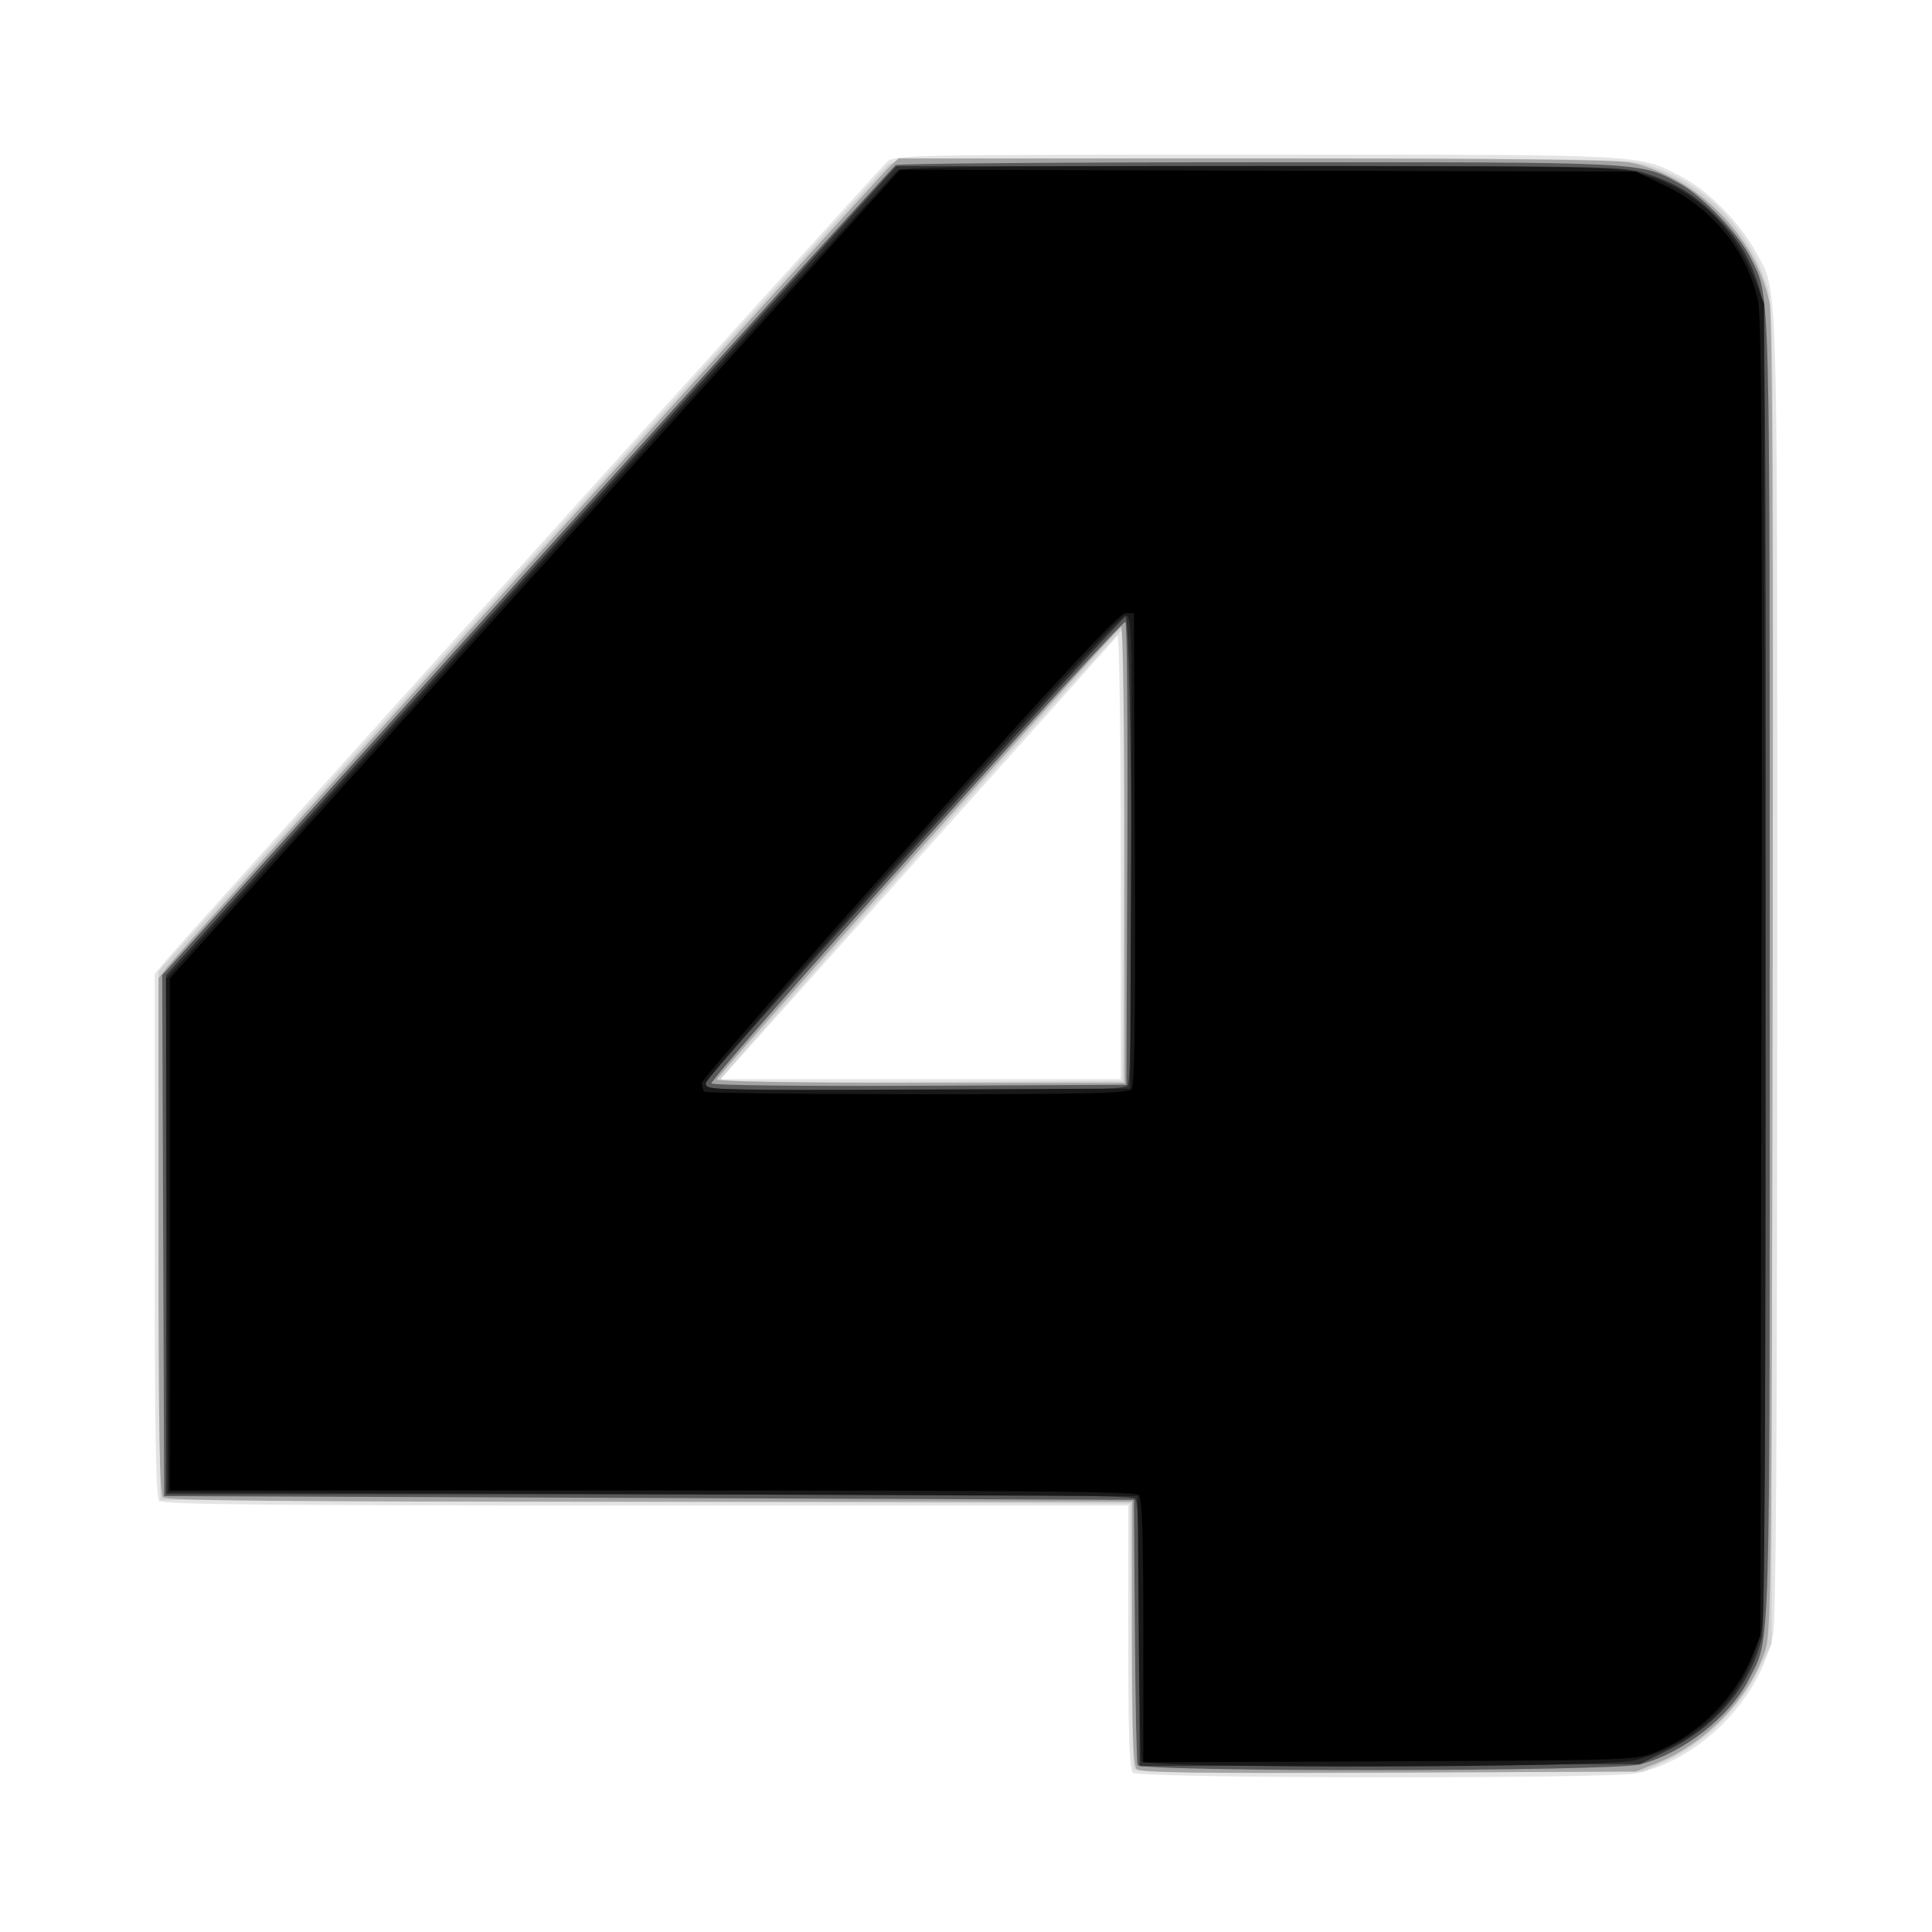
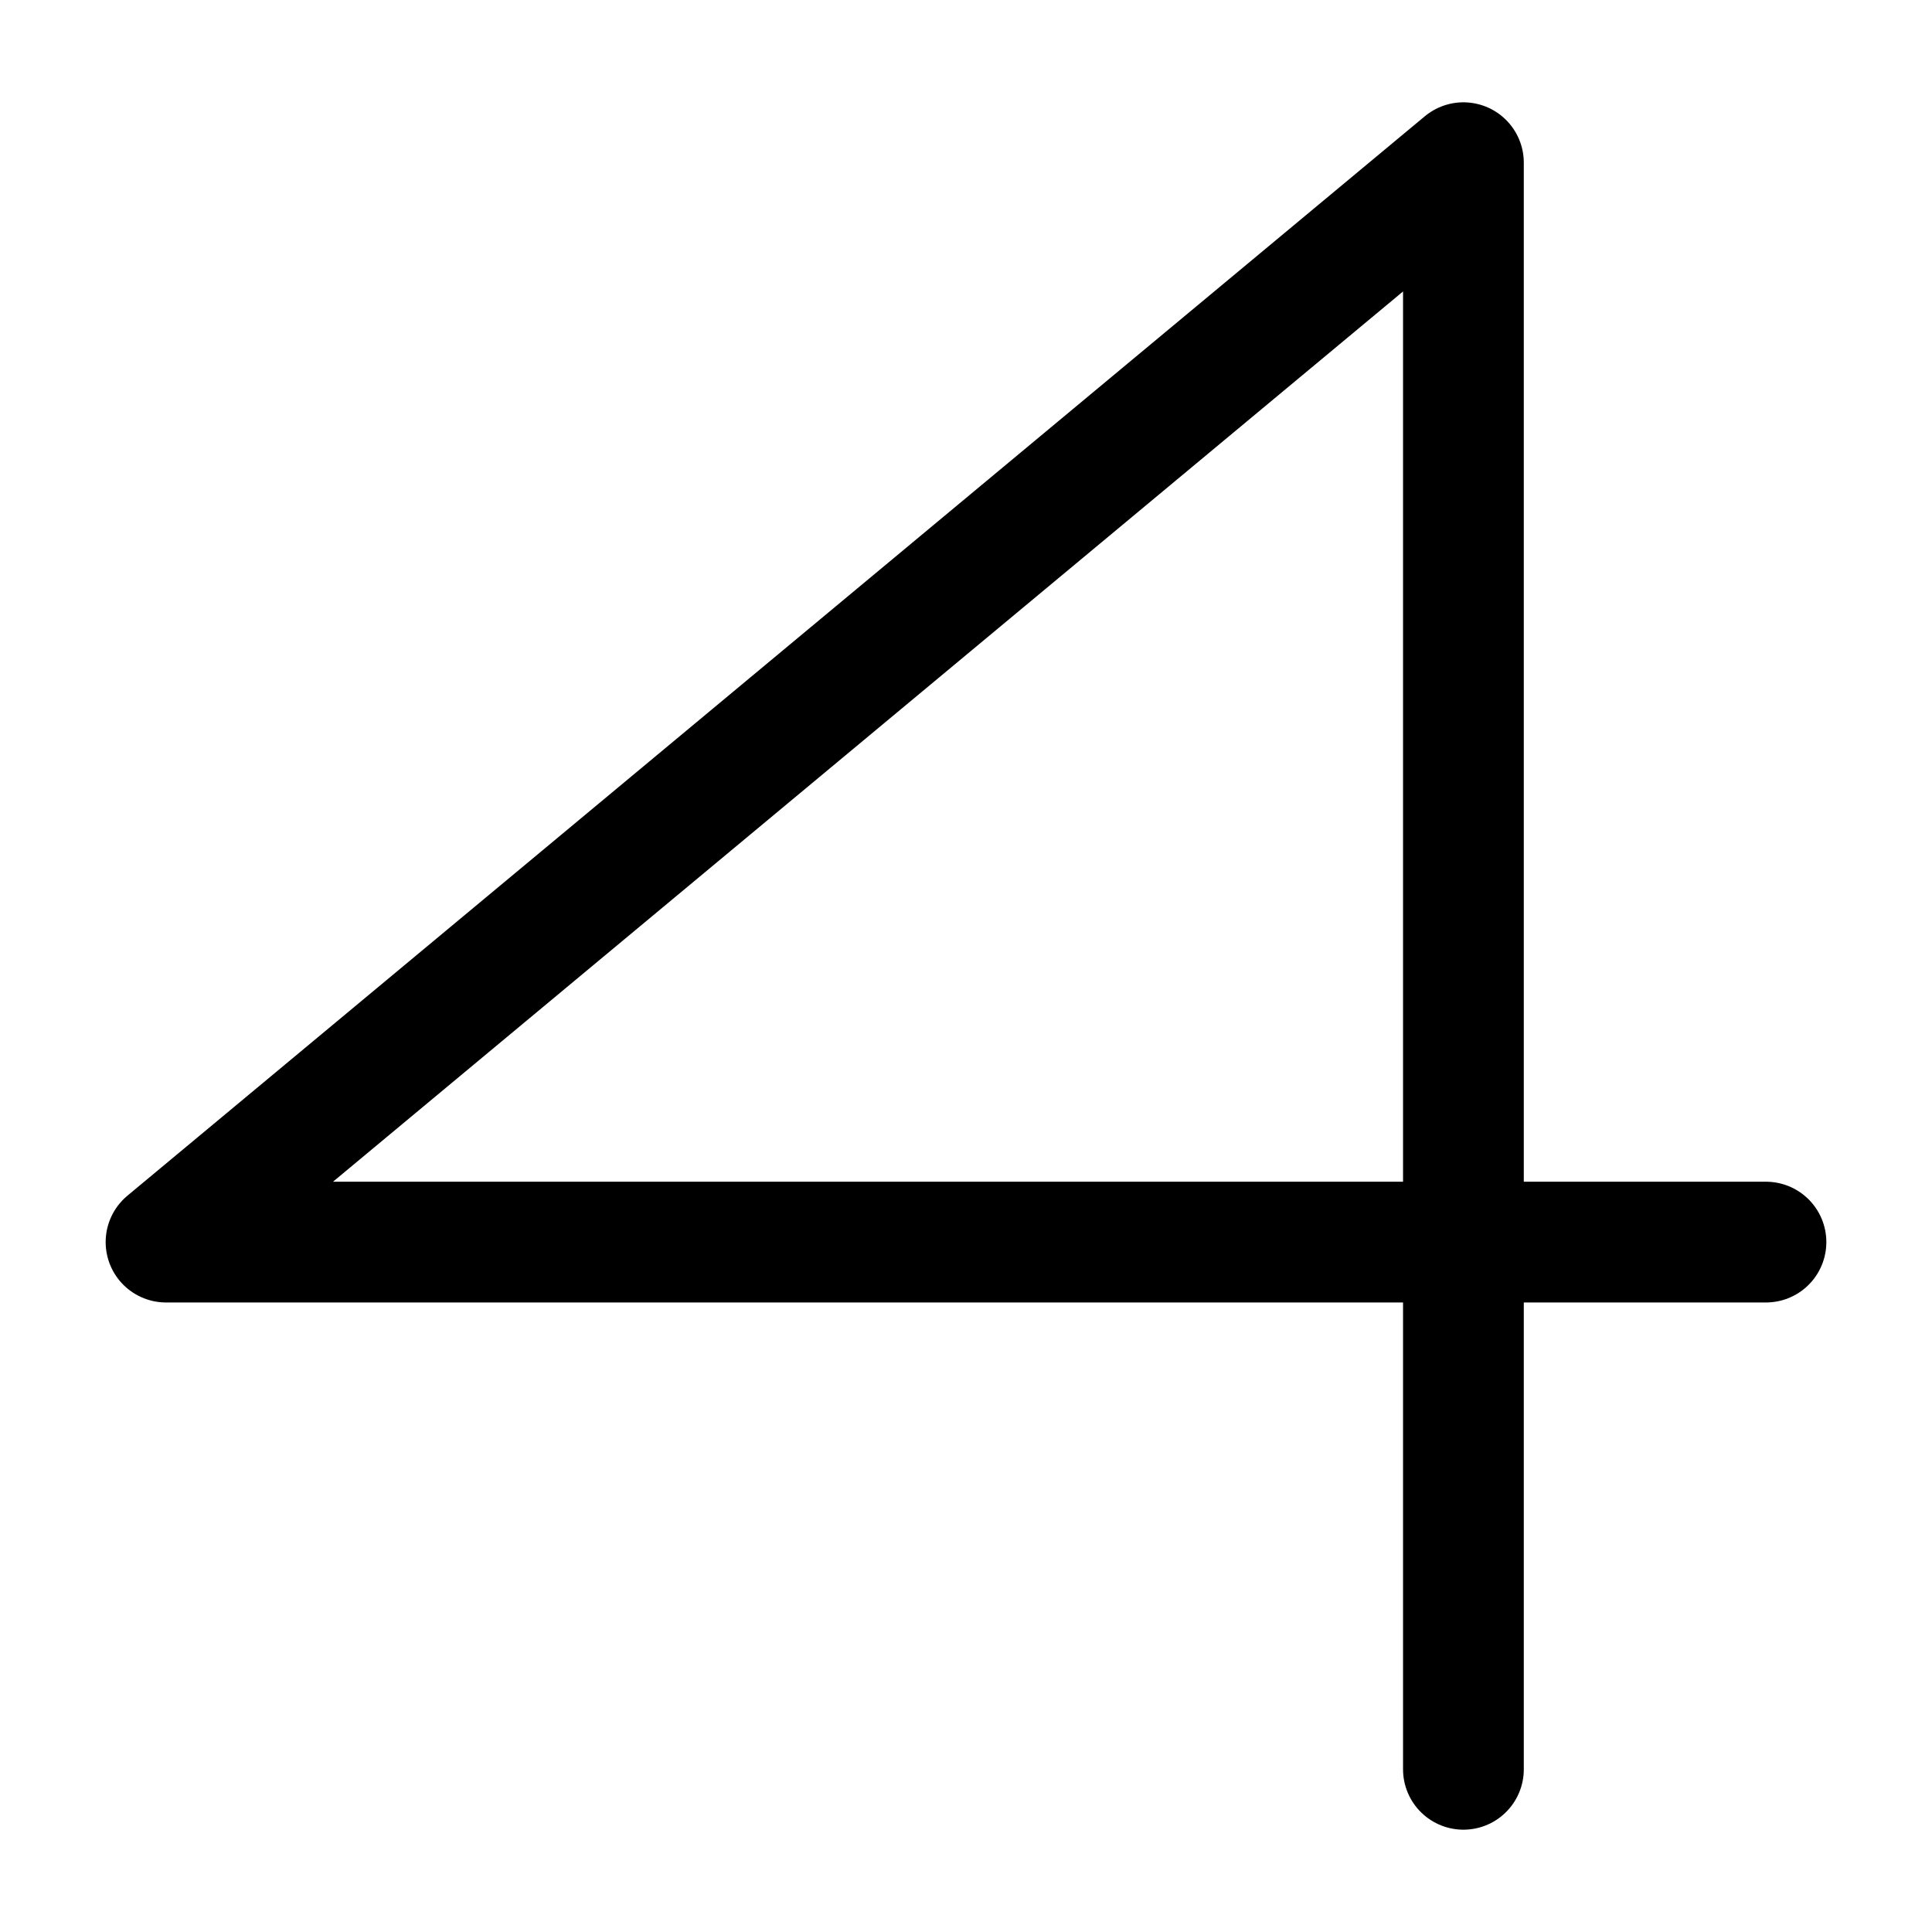
- <svg xmlns="http://www.w3.org/2000/svg" version="1.1" id="svg447" width="682.667" height="682.667" viewBox="0 0 682.667 682.667">
-   <defs id="defs451" />
-   <g id="g453">
-     <g id="g573" transform="translate(-0.00207995,-0.02233346)">
-       <path style="fill:#e4e4e4;stroke-width:1.333" d="m 400.267,626.4 c -1.183,-1.183 -1.6,-13.689 -1.6,-48 v -46.4 H 228.267 c -130.756,0 -170.772,-0.372 -172,-1.6 -1.214,-1.214 -1.6,-23.888 -1.6,-93.898 v -92.298 l 3.667,-4.431 C 64.692,332.09 310.848,59.448 313.637,57 c 2.492,-2.187 10.635,-2.333 130.231,-2.333 140.379,0 135.04,-0.292 151.08,8.257 8.949,4.77 20.039,16.11 25.342,25.912 8.15,15.065 7.711,0.708 7.711,252.045 0,162.073 -0.432,231.733 -1.469,236.72 -4.734,22.772 -25.293,43.747 -48.013,48.985 -8.939,2.061 -176.179,1.886 -178.251,-0.186 z m -4.267,-324 c 0,-44.057 -0.506,-78.374 -1.145,-77.667 -0.63,0.697 -32.429,36.217 -70.666,78.933 l -69.521,77.667 h 70.666 70.666 z" id="path587" />
-       <path style="fill:#d1d1d1;stroke-width:1.333" d="m 400.641,625.036 c -0.35,-0.937 -0.787,-22.403 -0.972,-47.703 l -0.336,-46 -171.333,-0.667 -171.333,-0.667 -0.342,-93.362 -0.342,-93.362 47.009,-52.043 c 25.855,-28.624 83.236,-92.211 127.513,-141.304 44.277,-49.094 81.694,-90.311 83.148,-91.595 2.479,-2.188 10.68,-2.333 131.587,-2.333 113.772,0 129.796,0.249 136.186,2.114 19.624,5.728 35.712,21.513 42.518,41.716 2.756,8.18 2.76,8.587 2.409,244.585 l -0.351,236.391 -4.94,9.995 c -6.34,12.828 -18.505,24.832 -31.311,30.898 l -9.083,4.302 -89.695,0.369 c -71.817,0.296 -89.821,0.03 -90.331,-1.333 z m -3.631,-322.817 c 0.193,-44.729 -0.165,-79.584 -0.814,-79.333 -1.952,0.755 -141.53,157.036 -141.53,158.465 0,0.884 24.119,1.222 71,0.994 l 71,-0.345 z" id="path585" />
-       <path style="fill:#a4a4a4;stroke-width:1.333" d="m 401.645,625.112 c -1.242,-1.242 -1.645,-13.028 -1.645,-48.045 v -46.4 h -170.4 c -130.756,0 -170.772,-0.372 -172,-1.6 -1.213,-1.213 -1.6,-23.575 -1.6,-92.487 v -90.887 l 2.987,-3.846 C 63.183,336.443 310.232,62.664 314.218,59 l 3.264,-3 h 125.86 c 88.172,0 127.976,0.449 132.926,1.5 23.278,4.943 44.126,26.001 48.989,49.483 1.024,4.946 1.348,75.292 1.098,238.35 -0.334,217.339 -0.498,231.752 -2.717,238.255 -5.673,16.625 -20.921,32.44 -37.873,39.279 l -7.766,3.133 -87.355,0.378 c -67.909,0.294 -87.721,0.012 -89,-1.267 z M 397.333,301.889 c 0,-44.769 -0.513,-80.58 -1.151,-80.333 -1.858,0.718 -142.849,158.509 -142.849,159.871 0,0.75 28.49,1.24 72,1.24 h 72 z" id="path583" />
-       <path style="fill:#5a5a5a;stroke-width:1.333" d="m 401.961,623.667 c -0.342,-0.917 -0.773,-22.367 -0.958,-47.667 l -0.336,-46 L 229.333,529.333 58,528.667 57.658,436.628 57.315,344.589 186.14,201.961 C 256.993,123.516 315.647,58.893 316.482,58.354 c 0.835,-0.539 58.542,-0.989 128.238,-1 138.219,-0.022 134.556,-0.21 148.939,7.619 8.034,4.373 20.92,17.917 24.933,26.206 7.02,14.502 6.709,2.908 6.726,250.208 0.017,250.298 0.413,236.692 -7.322,251.956 -6.735,13.291 -22.963,26.004 -38.462,30.131 -9.631,2.564 -176.619,2.746 -177.572,0.193 z m -3.617,-321.59 c 0.189,-44.691 -0.116,-81.716 -0.678,-82.278 -1.287,-1.287 -147.223,161.426 -146.227,163.038 0.417,0.675 32.109,1.037 73.647,0.841 l 72.914,-0.345 z" id="path581" />
-       <path style="fill:#2f2f2f;stroke-width:1.333" d="m 402.667,577.637 c 0,-34.34 -0.417,-46.853 -1.6,-48.037 -1.228,-1.228 -41.244,-1.6 -172,-1.6 H 58.667 v -91.713 -91.713 L 187.667,201.658 316.667,58.742 444.881,58.704 c 121.898,-0.036 128.612,0.086 136.286,2.474 11.117,3.46 18.344,7.97 26.371,16.458 7.6,8.035 11.123,14.175 14.315,24.939 1.938,6.538 2.144,29.736 2.114,238.667 -0.021,151.1 -0.5,233.454 -1.381,237.272 -3.872,16.797 -15.895,31.366 -32.765,39.705 l -10.347,5.115 -88.404,0.37 -88.404,0.37 z m -4.153,-194.119 c 2.279,-2.747 1.455,-165.518 -0.838,-165.518 -1.634,0 -148.342,162.81 -148.342,164.623 0,0.513 0.4,1.333 0.889,1.822 0.489,0.489 33.715,0.889 73.837,0.889 59.925,0 73.217,-0.324 74.455,-1.816 z" id="path579" />
-       <path style="fill:#191919;stroke-width:1.333" d="m 403.294,622.333 c -0.342,-0.917 -0.773,-22.367 -0.958,-47.667 l -0.336,-46 -171.333,-0.667 -171.333,-0.667 -0.342,-90.716 -0.343,-90.715 128.117,-141.951 c 70.464,-78.073 129.083,-142.701 130.264,-143.618 1.683,-1.306 29.106,-1.662 126.892,-1.647 106.606,0.017 125.989,0.313 133.296,2.035 20.315,4.789 35.289,18.337 43.253,39.137 l 2.862,7.475 0.356,229.912 c 0.236,152.415 -0.104,232.397 -1.007,237.284 -4.291,23.211 -21.479,41.371 -44.939,47.482 -10.395,2.708 -173.445,3.009 -174.448,0.322 z m -3.617,-321.427 c 0.339,-82.687 0.31,-83.755 -2.283,-83.333 -3.441,0.56 -148.06,162.025 -148.06,165.306 0,2.388 2.68,2.465 75,2.133 l 75,-0.344 z" id="path577" />
-       <path style="fill:#000000;stroke-width:1.333" d="m 404,576.304 c 0,-34.34 -0.417,-46.854 -1.6,-48.037 -1.228,-1.228 -41.244,-1.6 -172,-1.6 H 60 v -90.449 -90.449 l 129,-142.889 129,-142.889 130,0.338 130,0.338 10.375,4.954 c 16.883,8.062 29.169,23.391 32.896,41.046 1.151,5.45 1.443,66.91 1.138,239.333 l -0.41,232 -2.991,7.333 c -6.033,14.795 -18.882,27.643 -33.676,33.676 -7.304,2.979 -7.678,2.992 -94.333,3.361 l -87,0.37 z m -4.153,-191.453 c 1.093,-1.317 1.412,-24.667 1.163,-85 l -0.343,-83.184 h -2.922 c -2.179,0 -21.59,20.833 -76.333,81.925 -40.376,45.059 -73.411,82.909 -73.411,84.111 0,1.202 0.4,2.586 0.889,3.075 0.489,0.489 34.315,0.889 75.17,0.889 61.047,0 74.55,-0.323 75.788,-1.816 z" id="path575" />
-     </g>
-   </g>
+ <svg xmlns="http://www.w3.org/2000/svg" viewBox="0 0 192 192" id="vector">
+   <path id="path" d="M 145.433 175.832 L 145.433 16.168 L 16.5 123.438 L 175.5 123.438" fill="none" stroke="#000000" stroke-width="12" stroke-linecap="round" stroke-linejoin="round" />
</svg>
